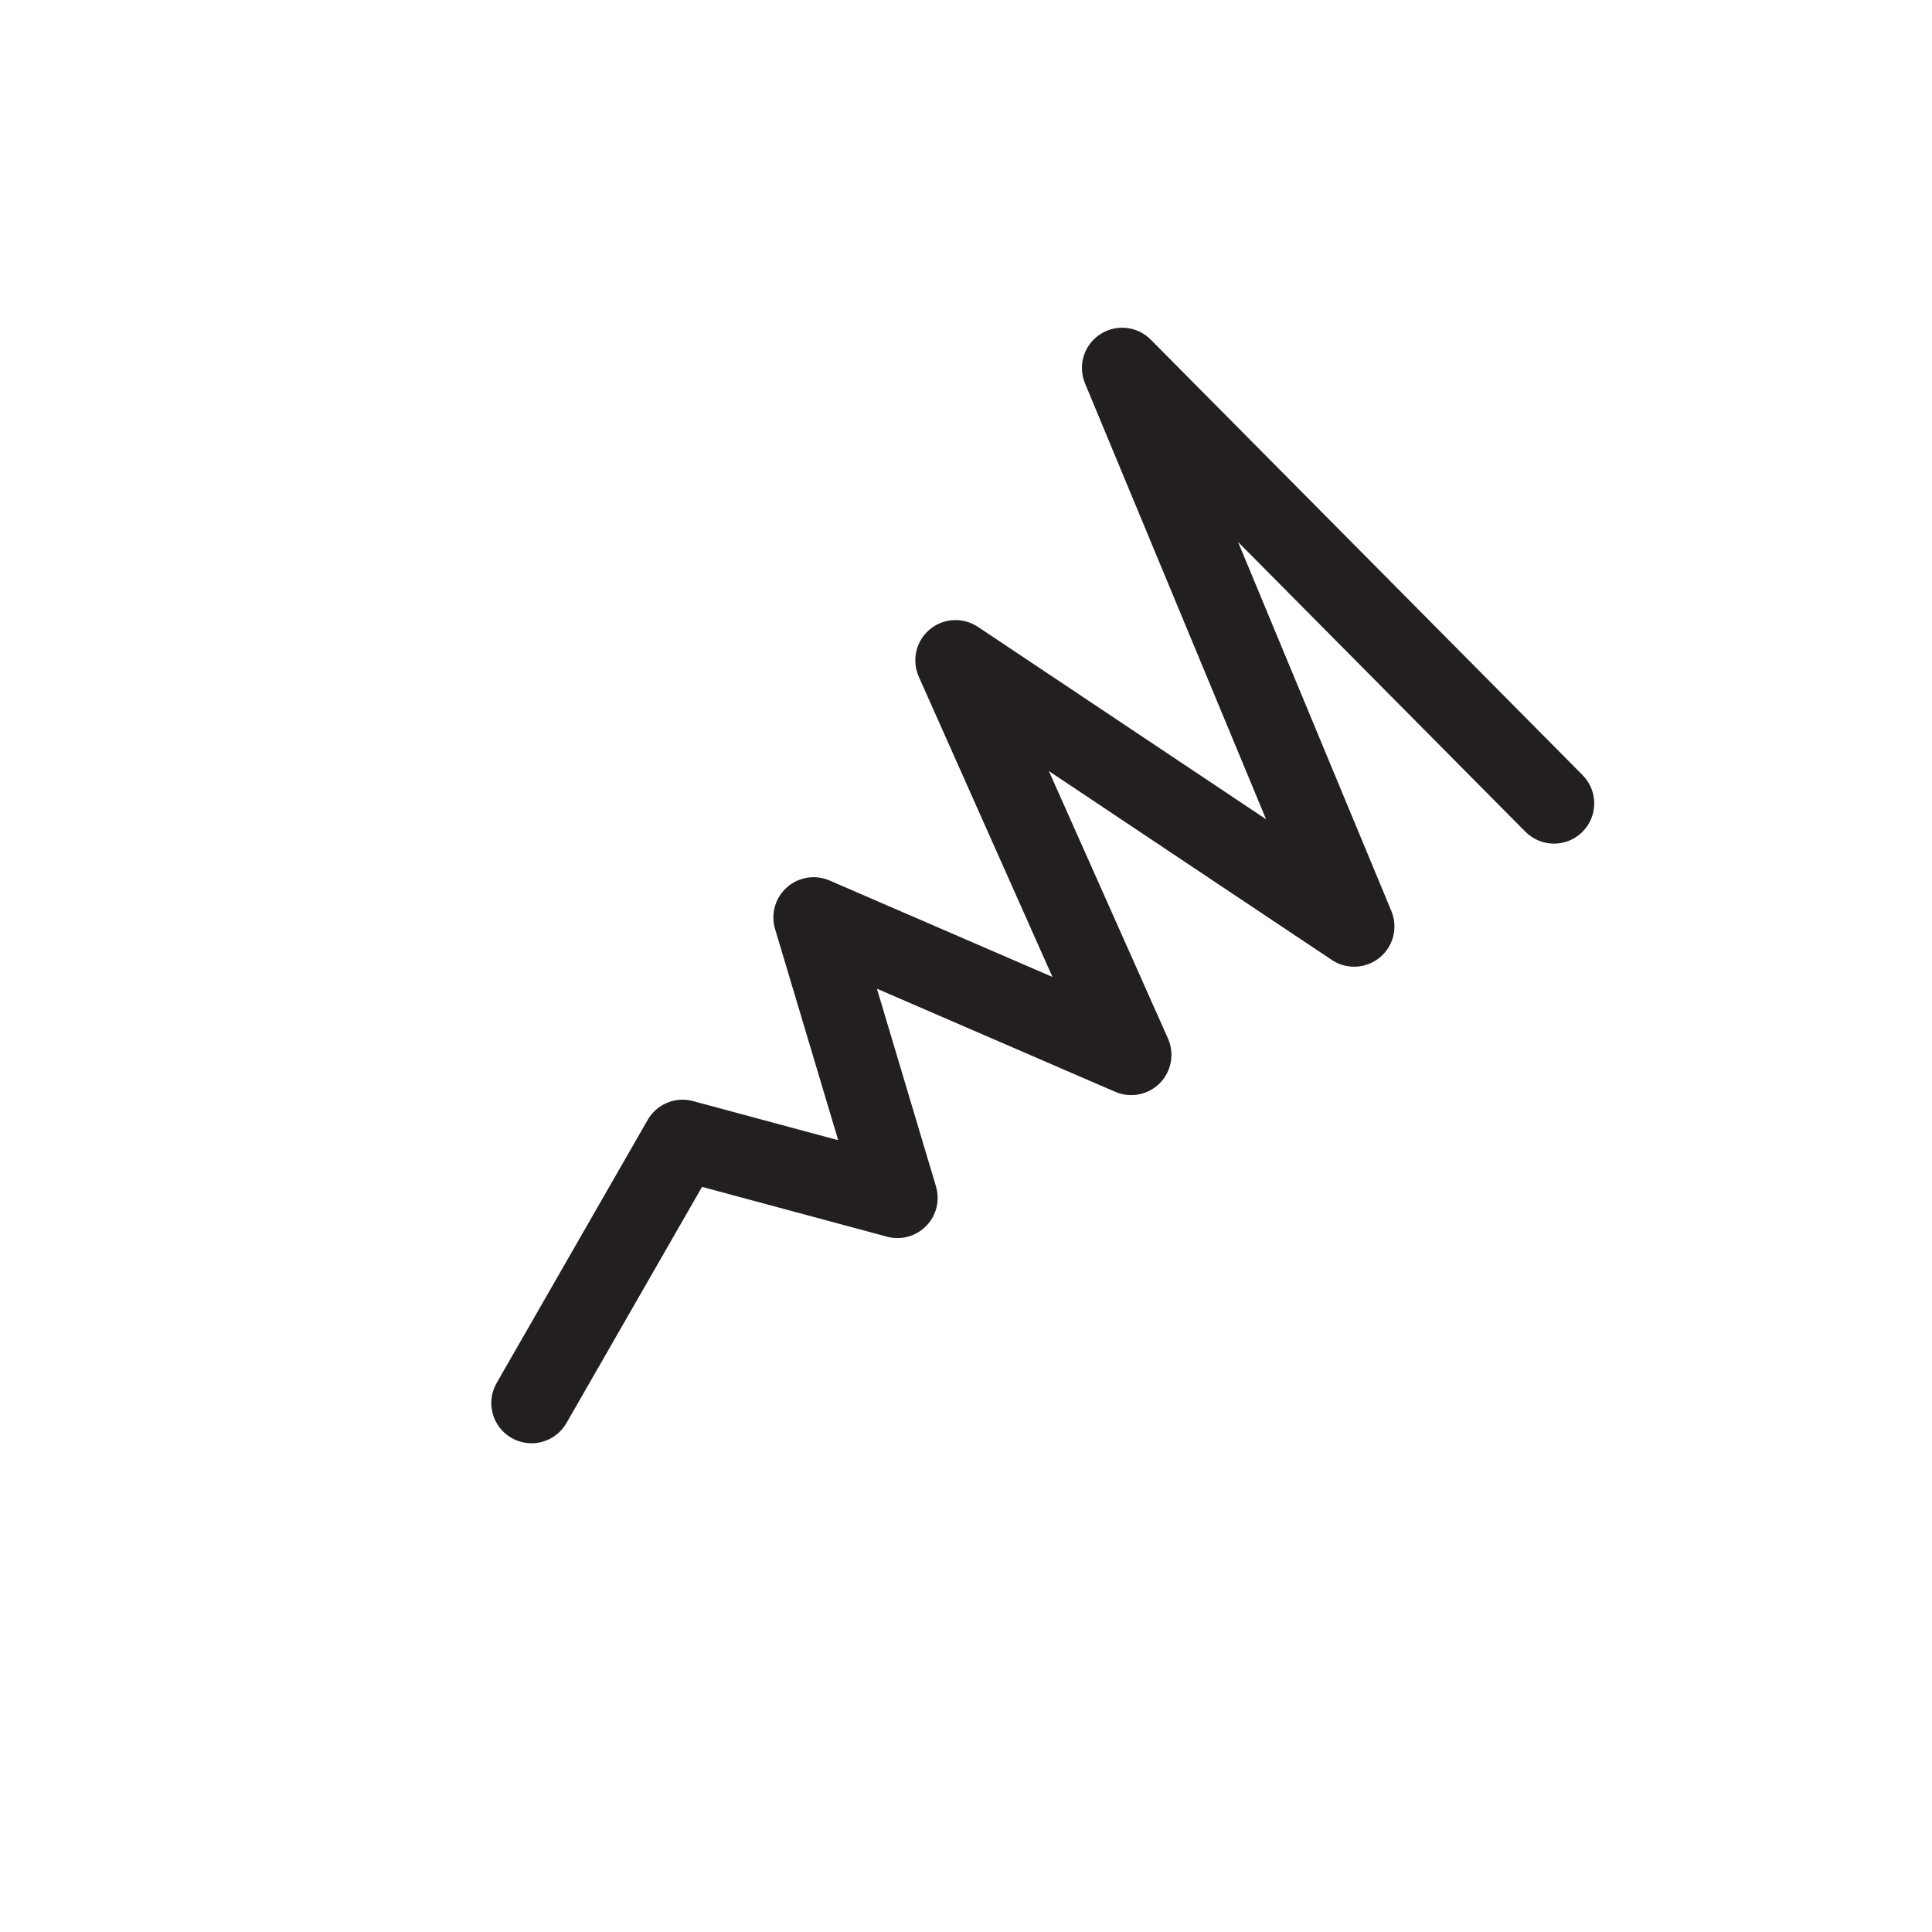
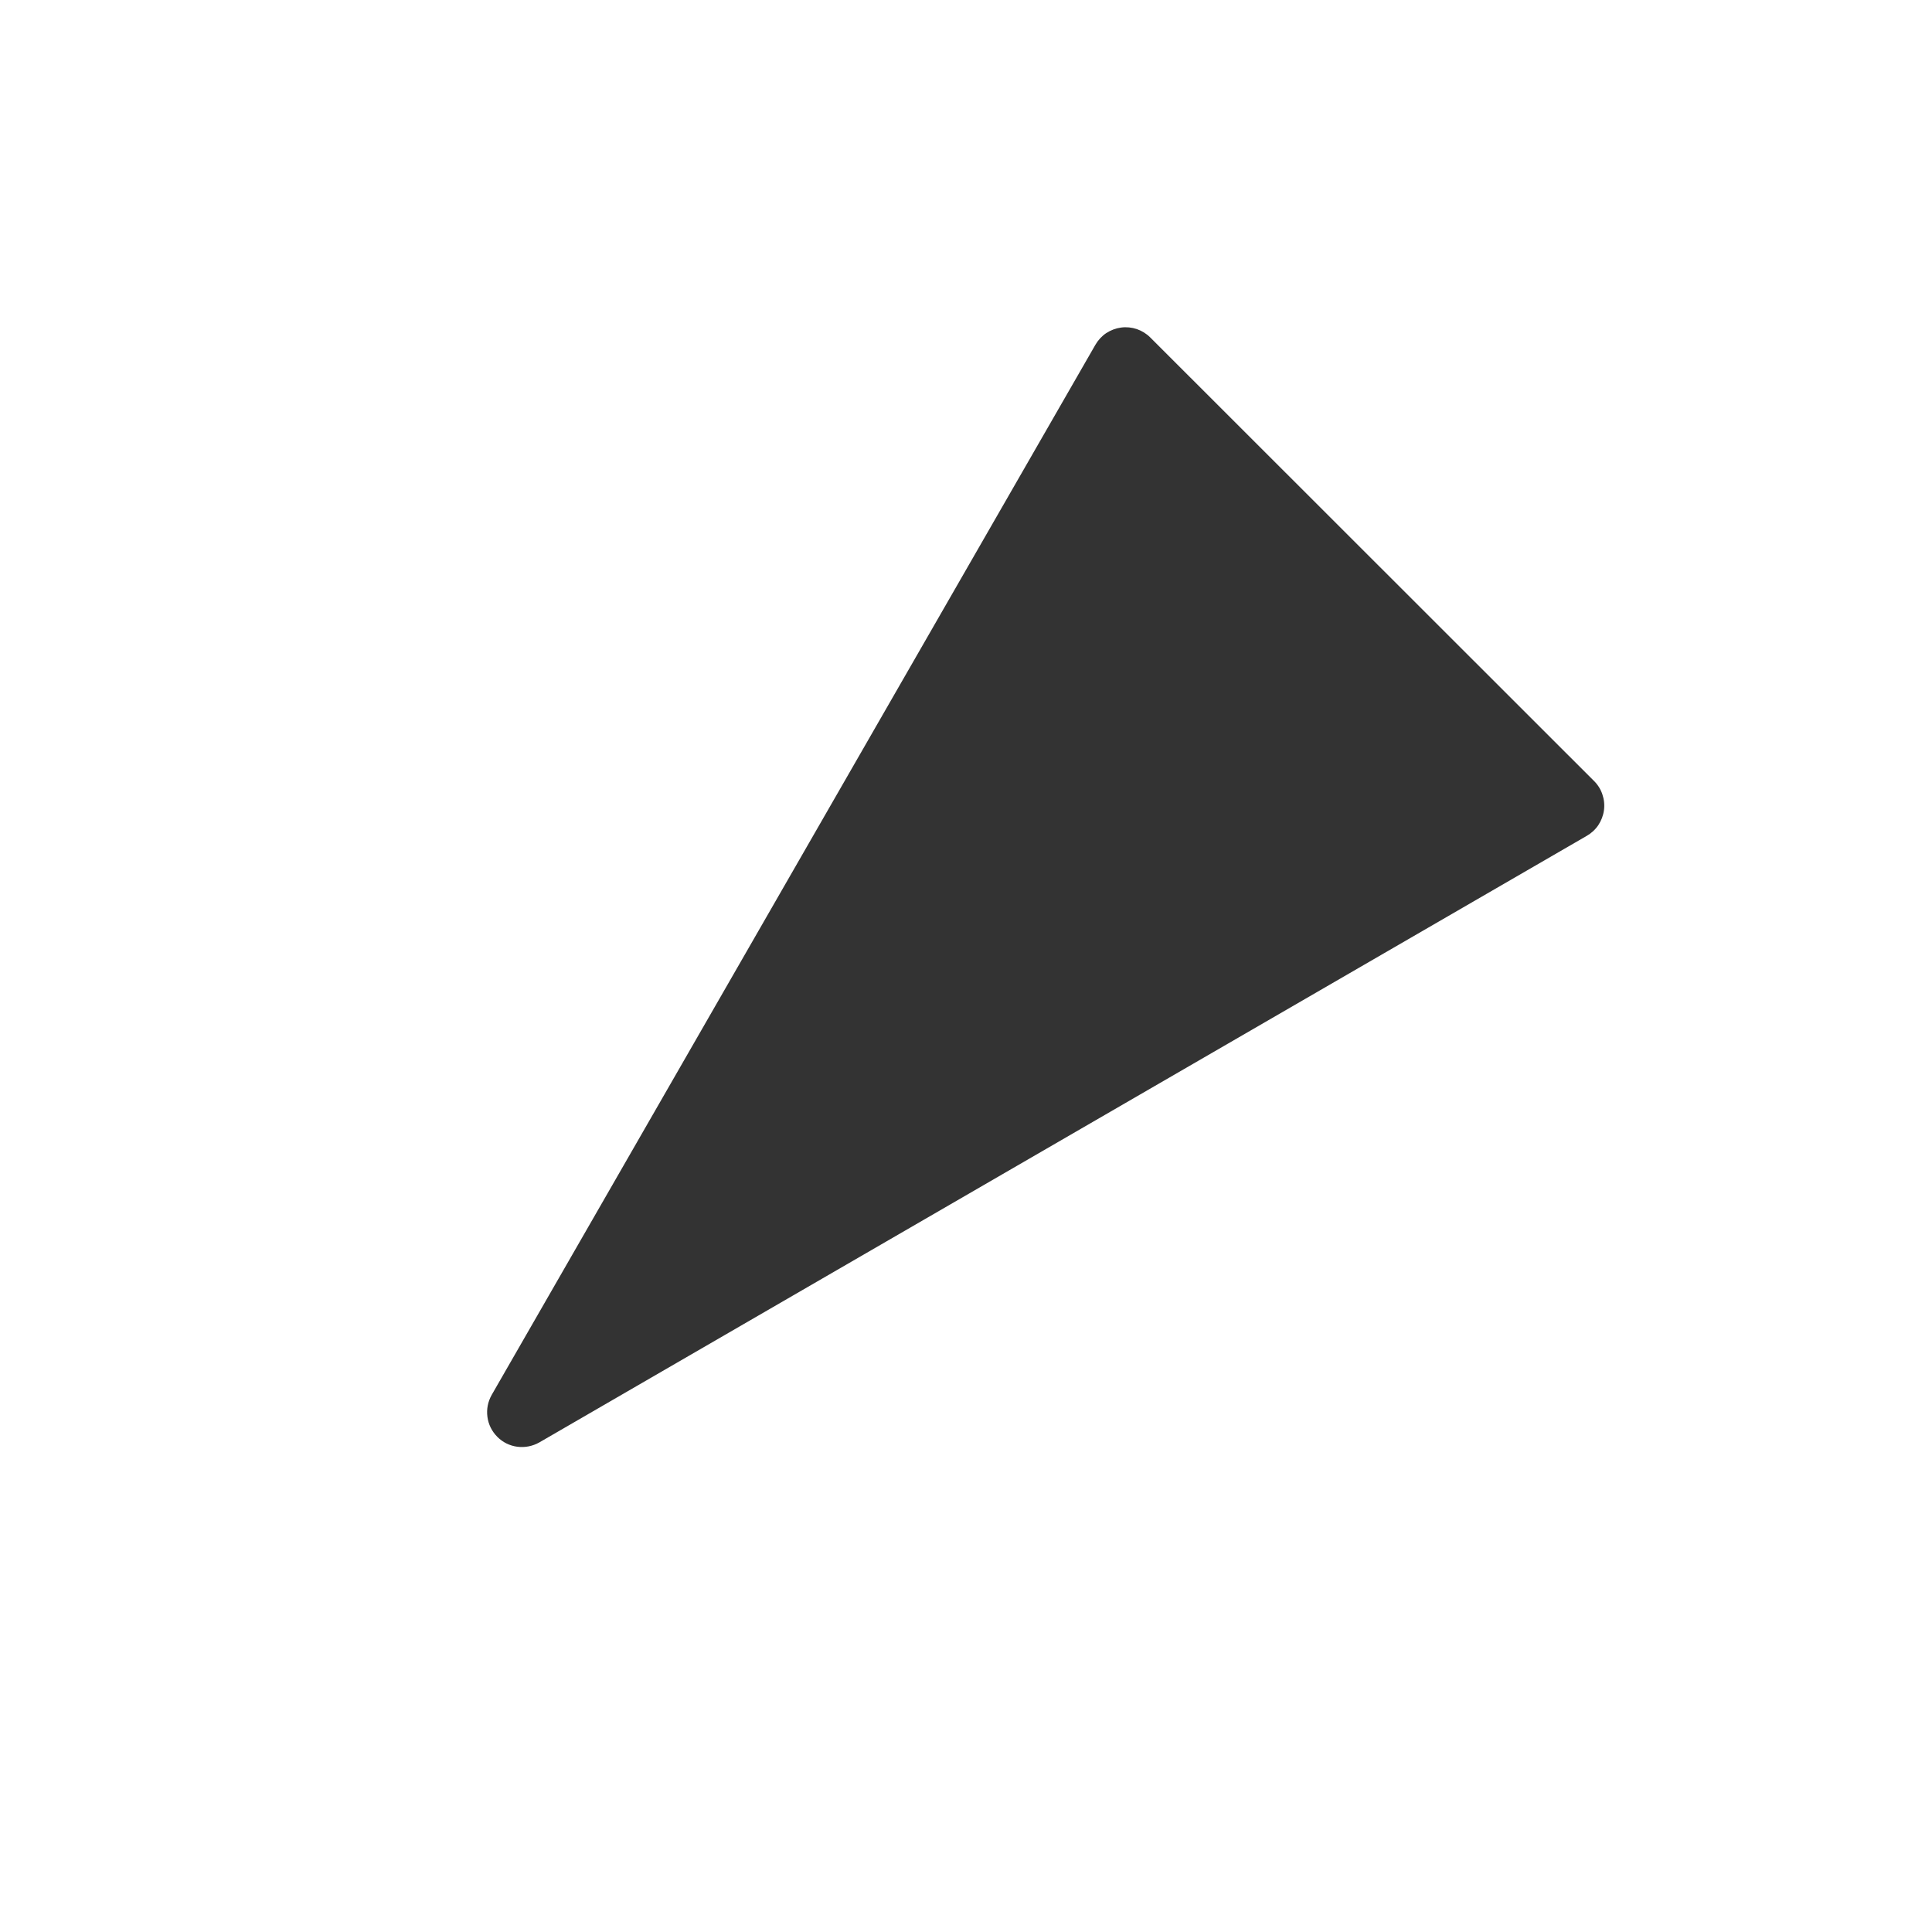
- <svg xmlns="http://www.w3.org/2000/svg" width="48" height="48" viewBox="0 0 48 48" fill="none">
-   <path fill-rule="evenodd" clip-rule="evenodd" d="M27.326 8.31C27.724 8.045 28.254 8.098 28.59 8.438L39.318 19.256C39.707 19.648 39.705 20.281 39.312 20.67C38.92 21.059 38.287 21.056 37.898 20.664L30.759 13.465L34.568 22.634C34.737 23.041 34.62 23.511 34.279 23.79C33.939 24.07 33.455 24.094 33.089 23.85L26.059 19.157L29.018 25.801C29.185 26.178 29.105 26.618 28.815 26.911C28.525 27.204 28.085 27.289 27.707 27.126L21.787 24.564L23.254 29.474C23.358 29.821 23.266 30.197 23.013 30.457C22.76 30.717 22.386 30.82 22.036 30.725L17.442 29.488L14.073 35.356C13.799 35.835 13.187 36 12.708 35.725C12.229 35.45 12.064 34.839 12.339 34.36L16.091 27.824C16.317 27.43 16.78 27.238 17.218 27.356L20.825 28.328L19.256 23.08C19.145 22.708 19.259 22.305 19.55 22.046C19.841 21.788 20.255 21.722 20.611 21.876L26.148 24.272L22.827 16.813C22.646 16.406 22.755 15.928 23.096 15.641C23.436 15.354 23.925 15.327 24.296 15.574L31.455 20.354L26.957 9.525C26.773 9.084 26.928 8.574 27.326 8.31Z" fill="#231F20" />
+ <svg xmlns="http://www.w3.org/2000/svg" width="24" height="24" viewBox="0 0 24 24" fill="none">
+   <path d="M19.71 10.384L6.7 17.918C6.617 17.965 6.522 17.984 6.427 17.972C6.333 17.96 6.245 17.917 6.178 17.849C6.111 17.782 6.067 17.695 6.055 17.601C6.042 17.506 6.061 17.411 6.108 17.328L13.608 4.282C13.641 4.225 13.687 4.175 13.742 4.138C13.797 4.102 13.86 4.078 13.926 4.069C13.992 4.06 14.059 4.067 14.122 4.088C14.185 4.11 14.242 4.145 14.289 4.192L19.8 9.7C19.848 9.747 19.884 9.804 19.905 9.867C19.927 9.931 19.934 9.998 19.925 10.065C19.916 10.131 19.892 10.194 19.855 10.25C19.818 10.305 19.768 10.351 19.71 10.384V10.384Z" fill="#333333" />
</svg>
